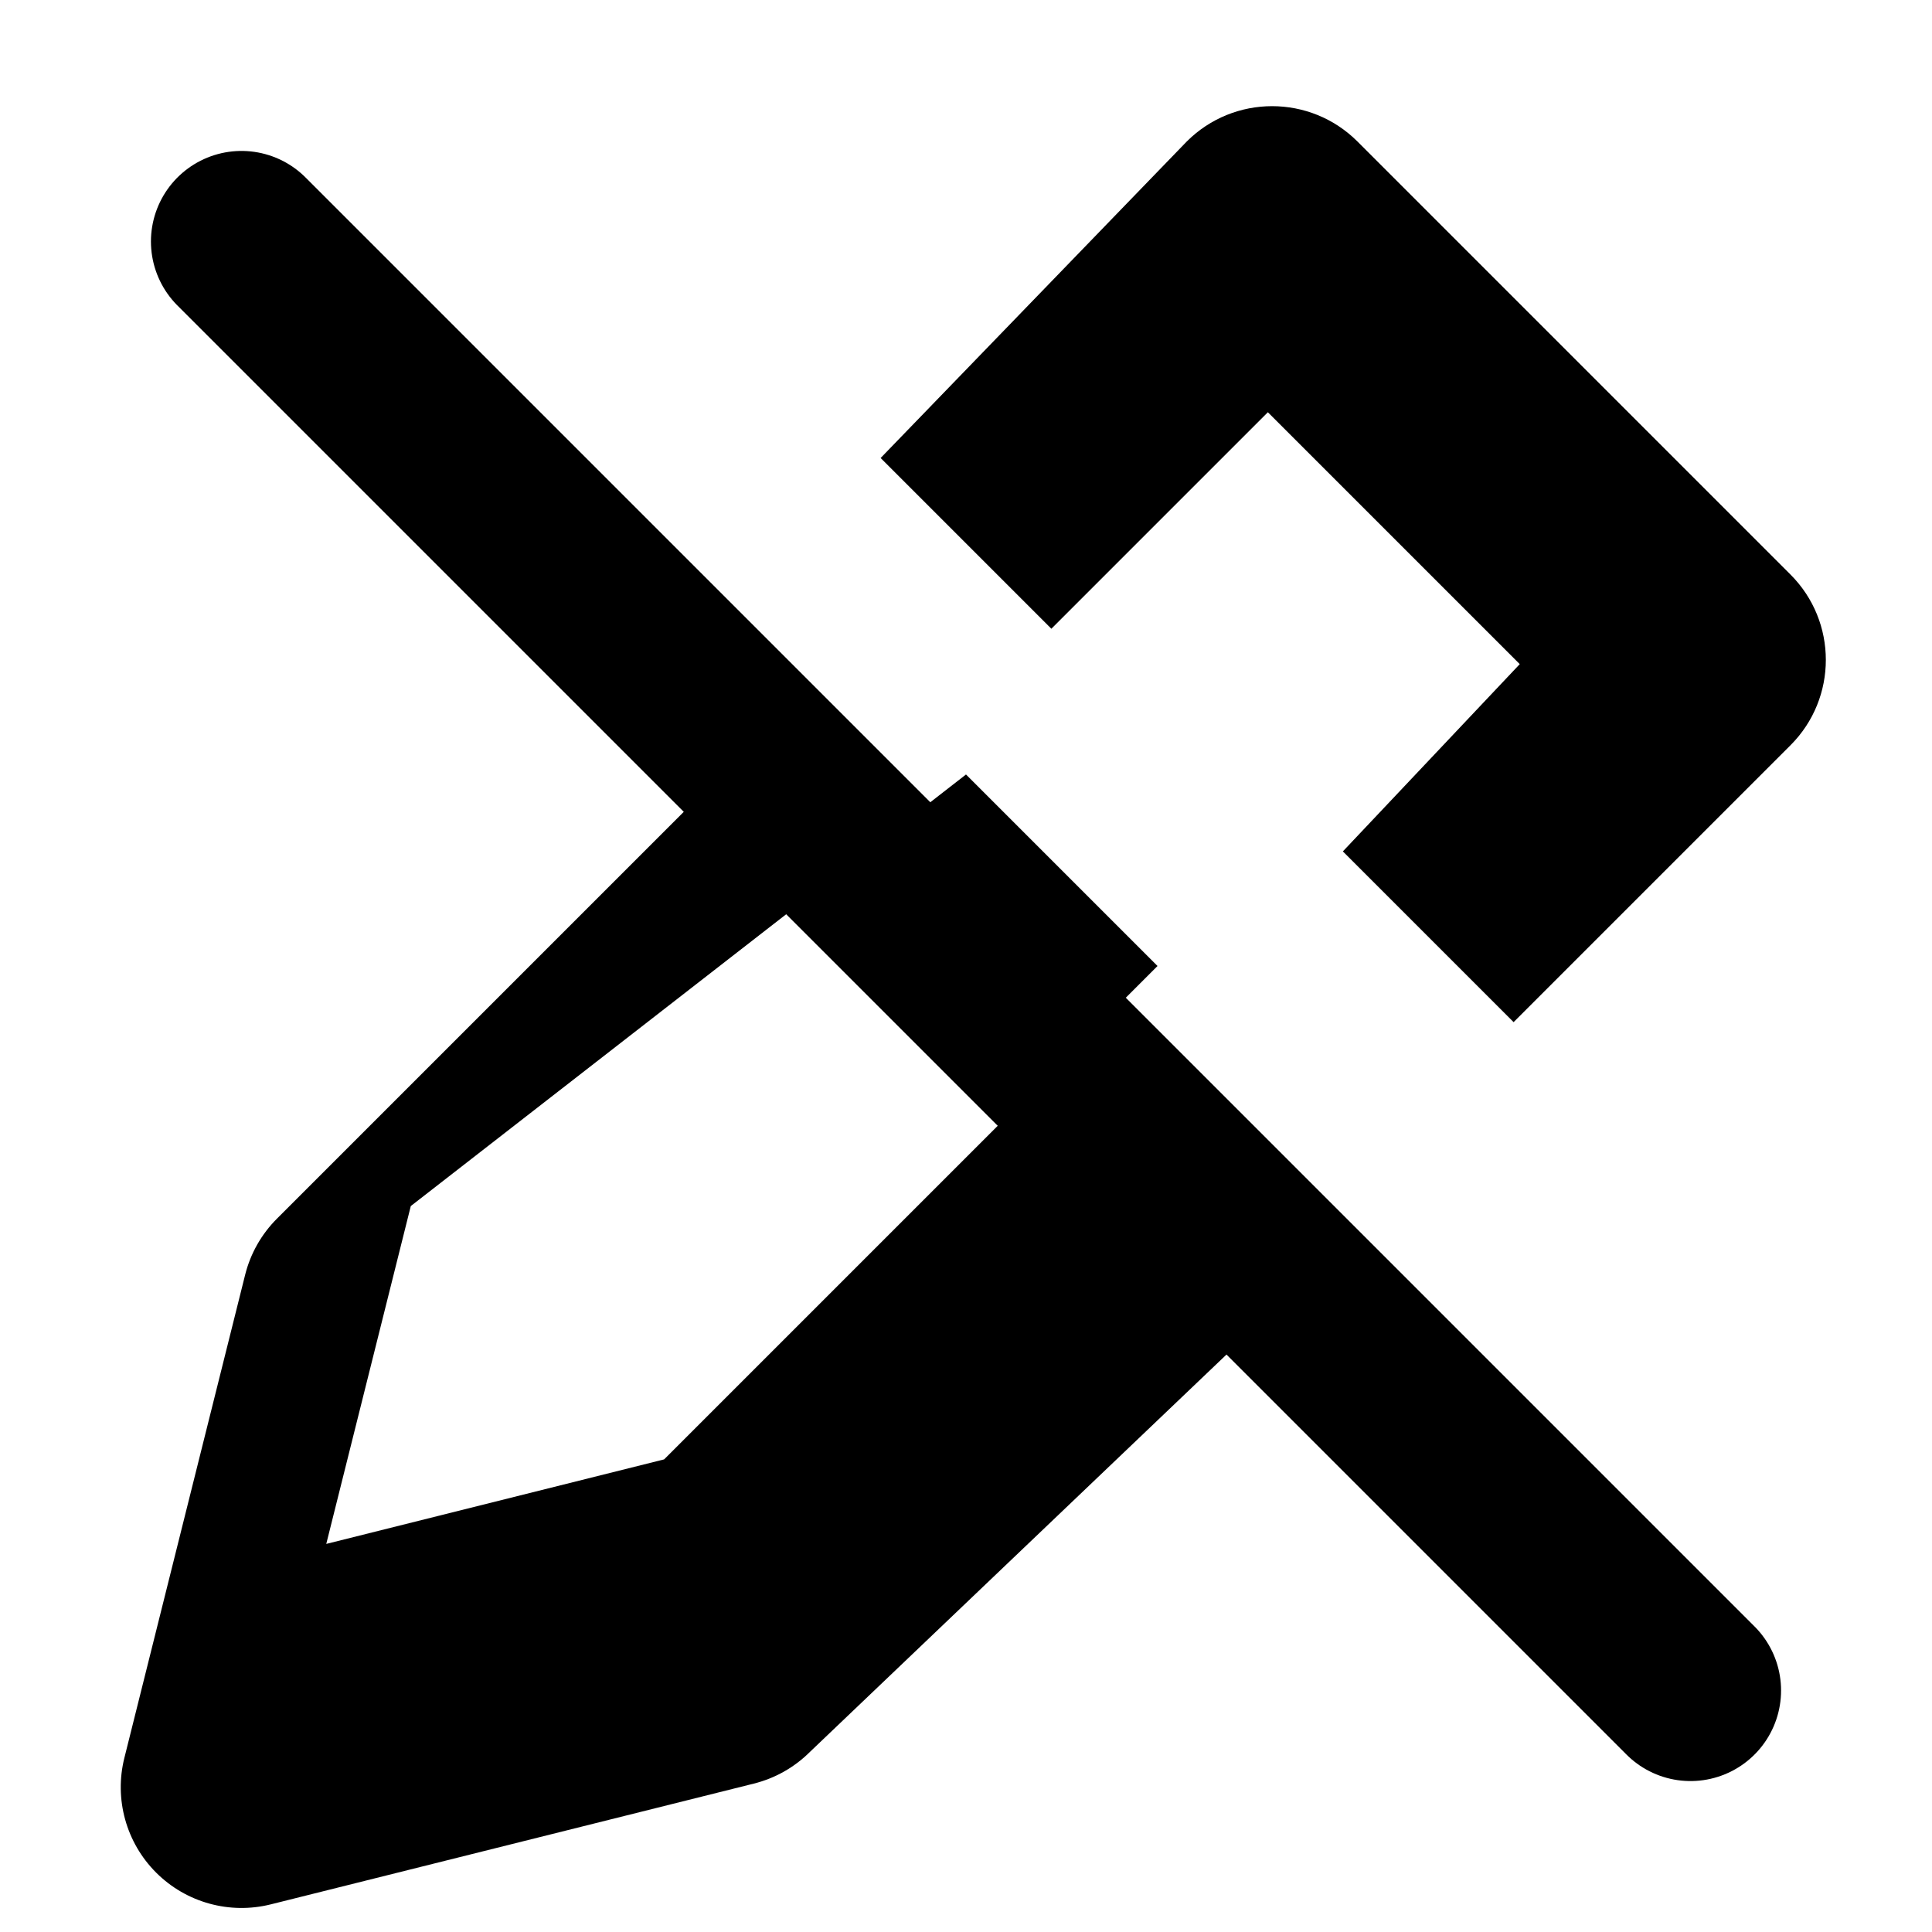
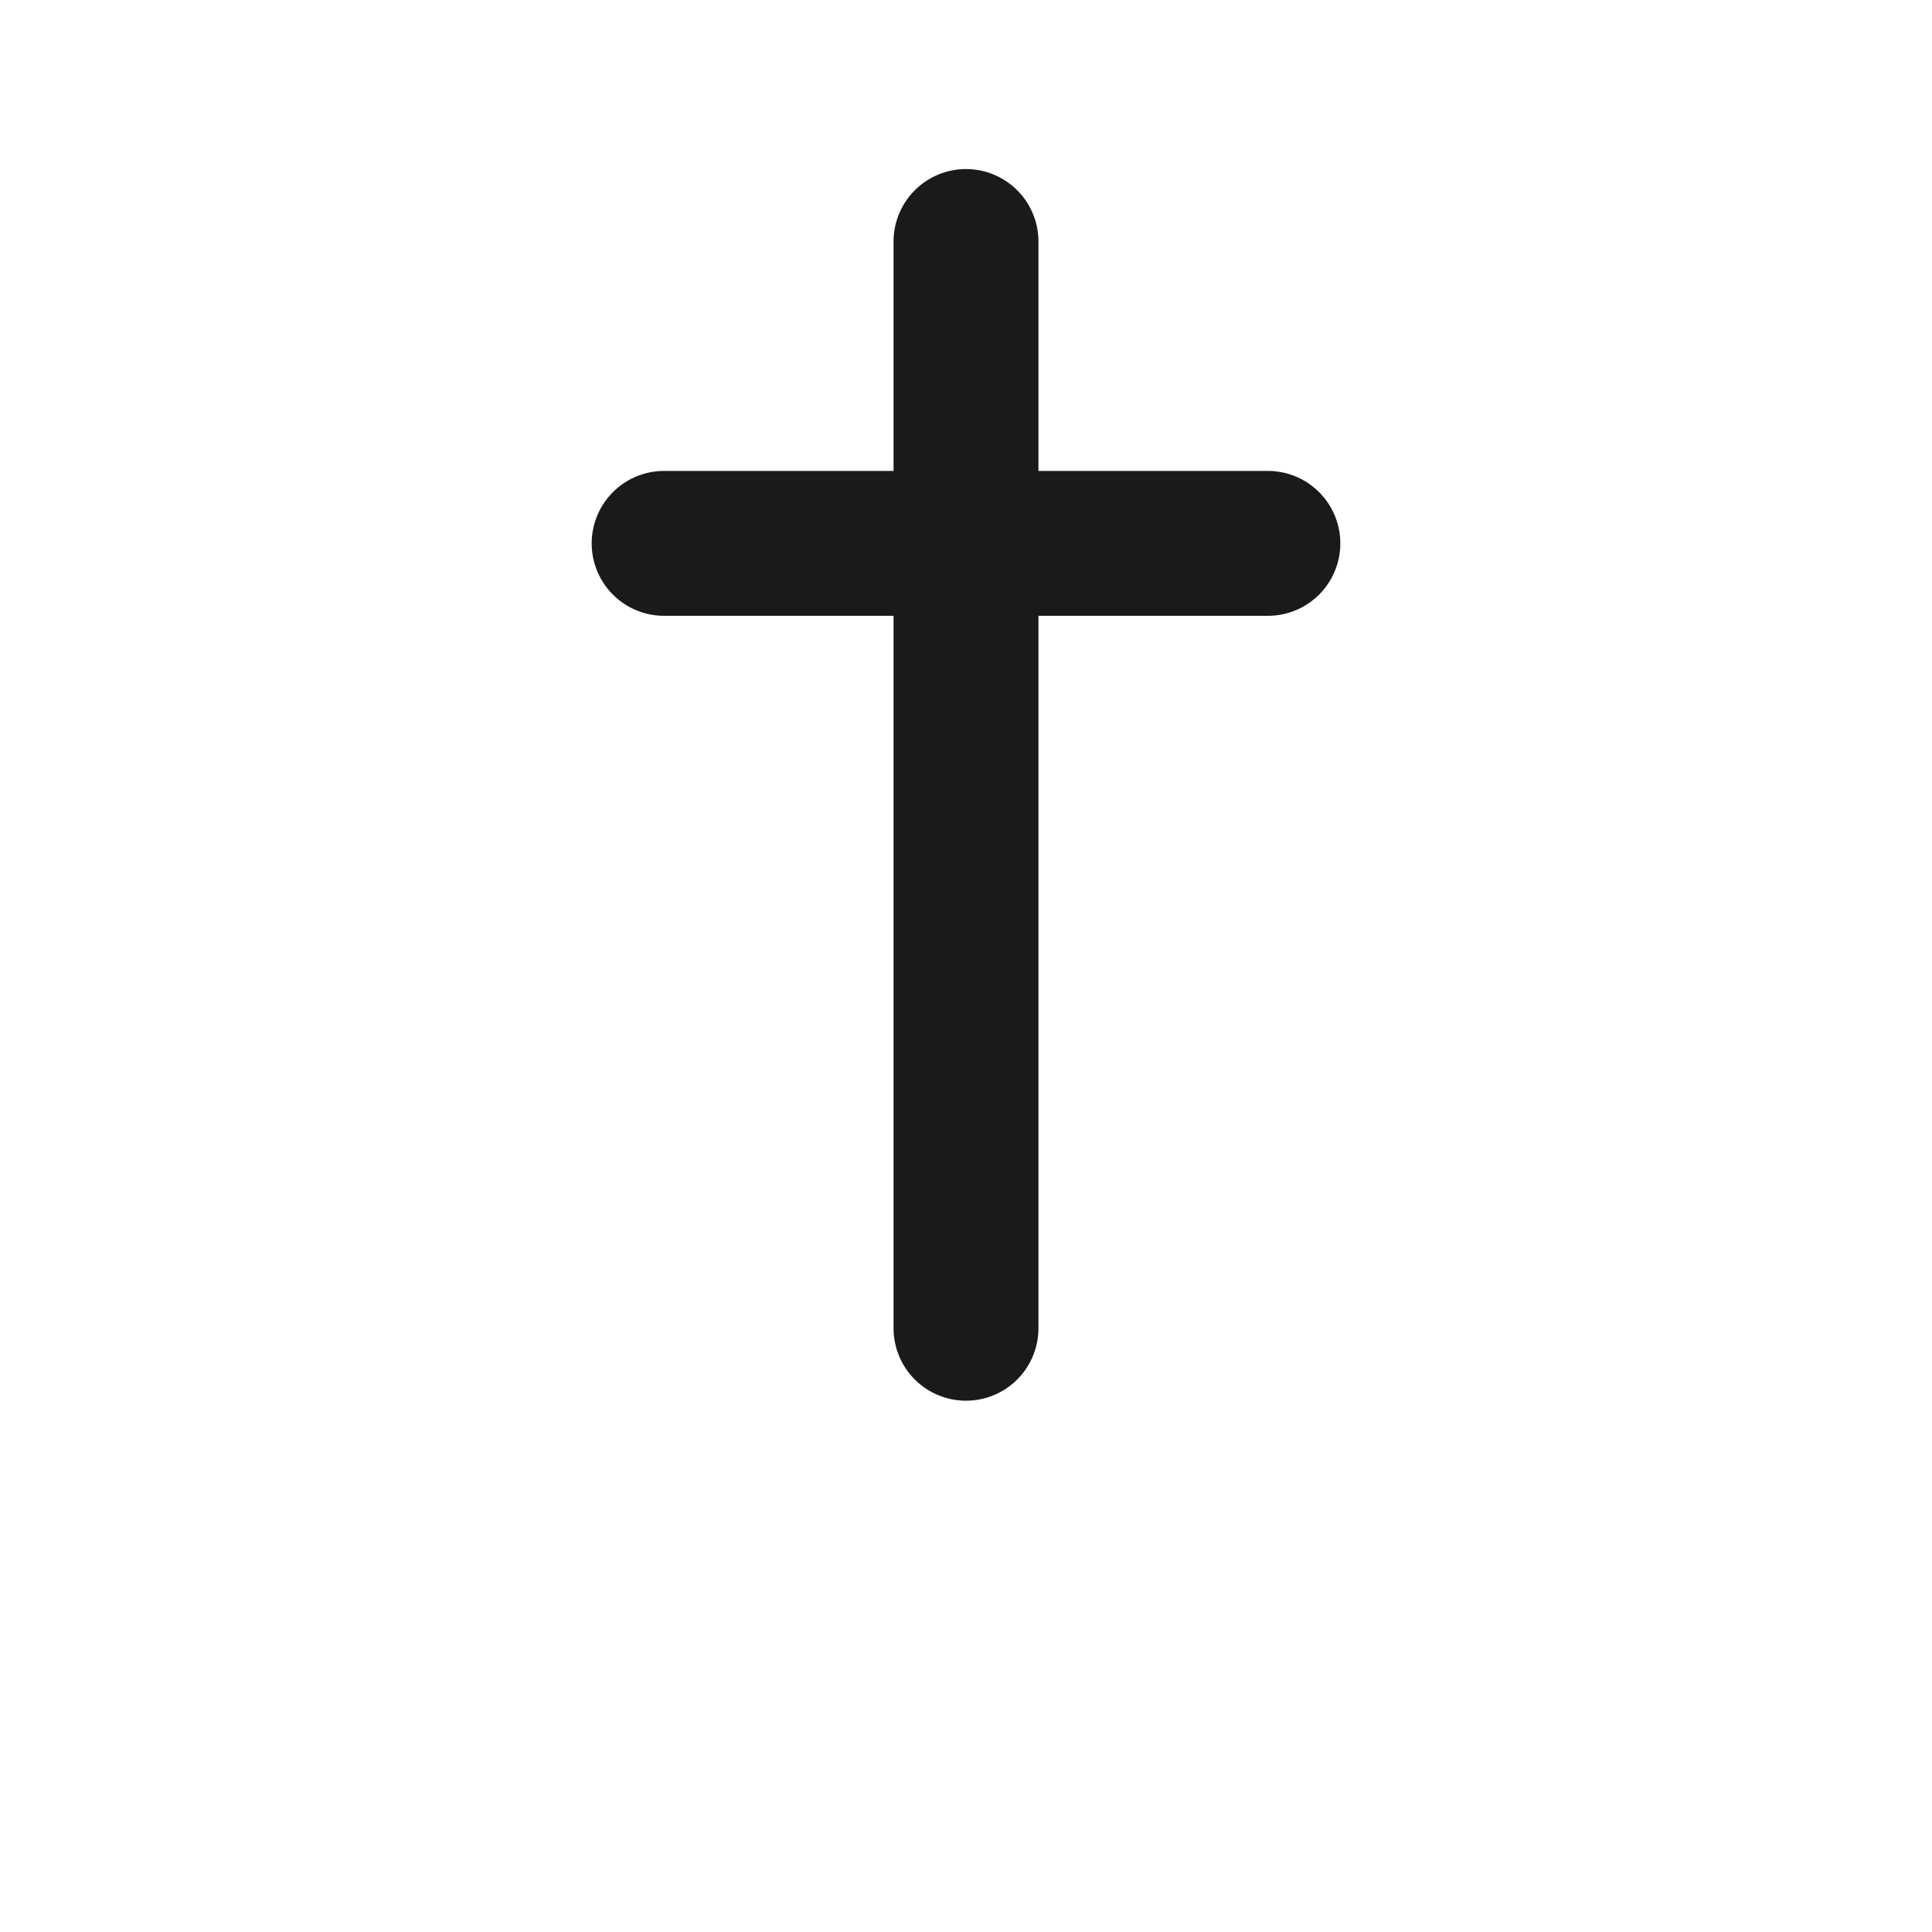
- <svg xmlns="http://www.w3.org/2000/svg" width="16" height="16" viewBox="0 0 16 16" fill="none">
-   <path d="M9.828 1.172a1 1 0 0 1 1.414 0l3.586 3.586a1 1 0 0 1 0 1.414l-2.293 2.293-1.414-1.414L12.586 5.5 10.5 3.414 8.707 5.207l-1.414-1.414 2.535-2.621zM6.586 5.8L2.293 10.093a1 1 0 0 0-.263.465l-1 4a1 1 0 0 0 1.213 1.213l4-1a1 1 0 0 0 .465-.263L11 10.414 6.586 6zM8 6.414L9.586 8 5.5 12.086l-2.798.7.7-2.798L8 6.414z" fill="currentColor" />
-   <line x1="14" y1="14" x2="2" y2="2" stroke="currentColor" stroke-width="1.5" stroke-linecap="round" />
+ <svg xmlns="http://www.w3.org/2000/svg" width="16" height="16" viewBox="0 0 16 16">
+   <path d="M8 2V11" stroke="#1A1A1A" stroke-width="1.2" stroke-linecap="round" />
+   <path d="M5.5 4.5H10.5" stroke="#1A1A1A" stroke-width="1.2" stroke-linecap="round" />
</svg>
